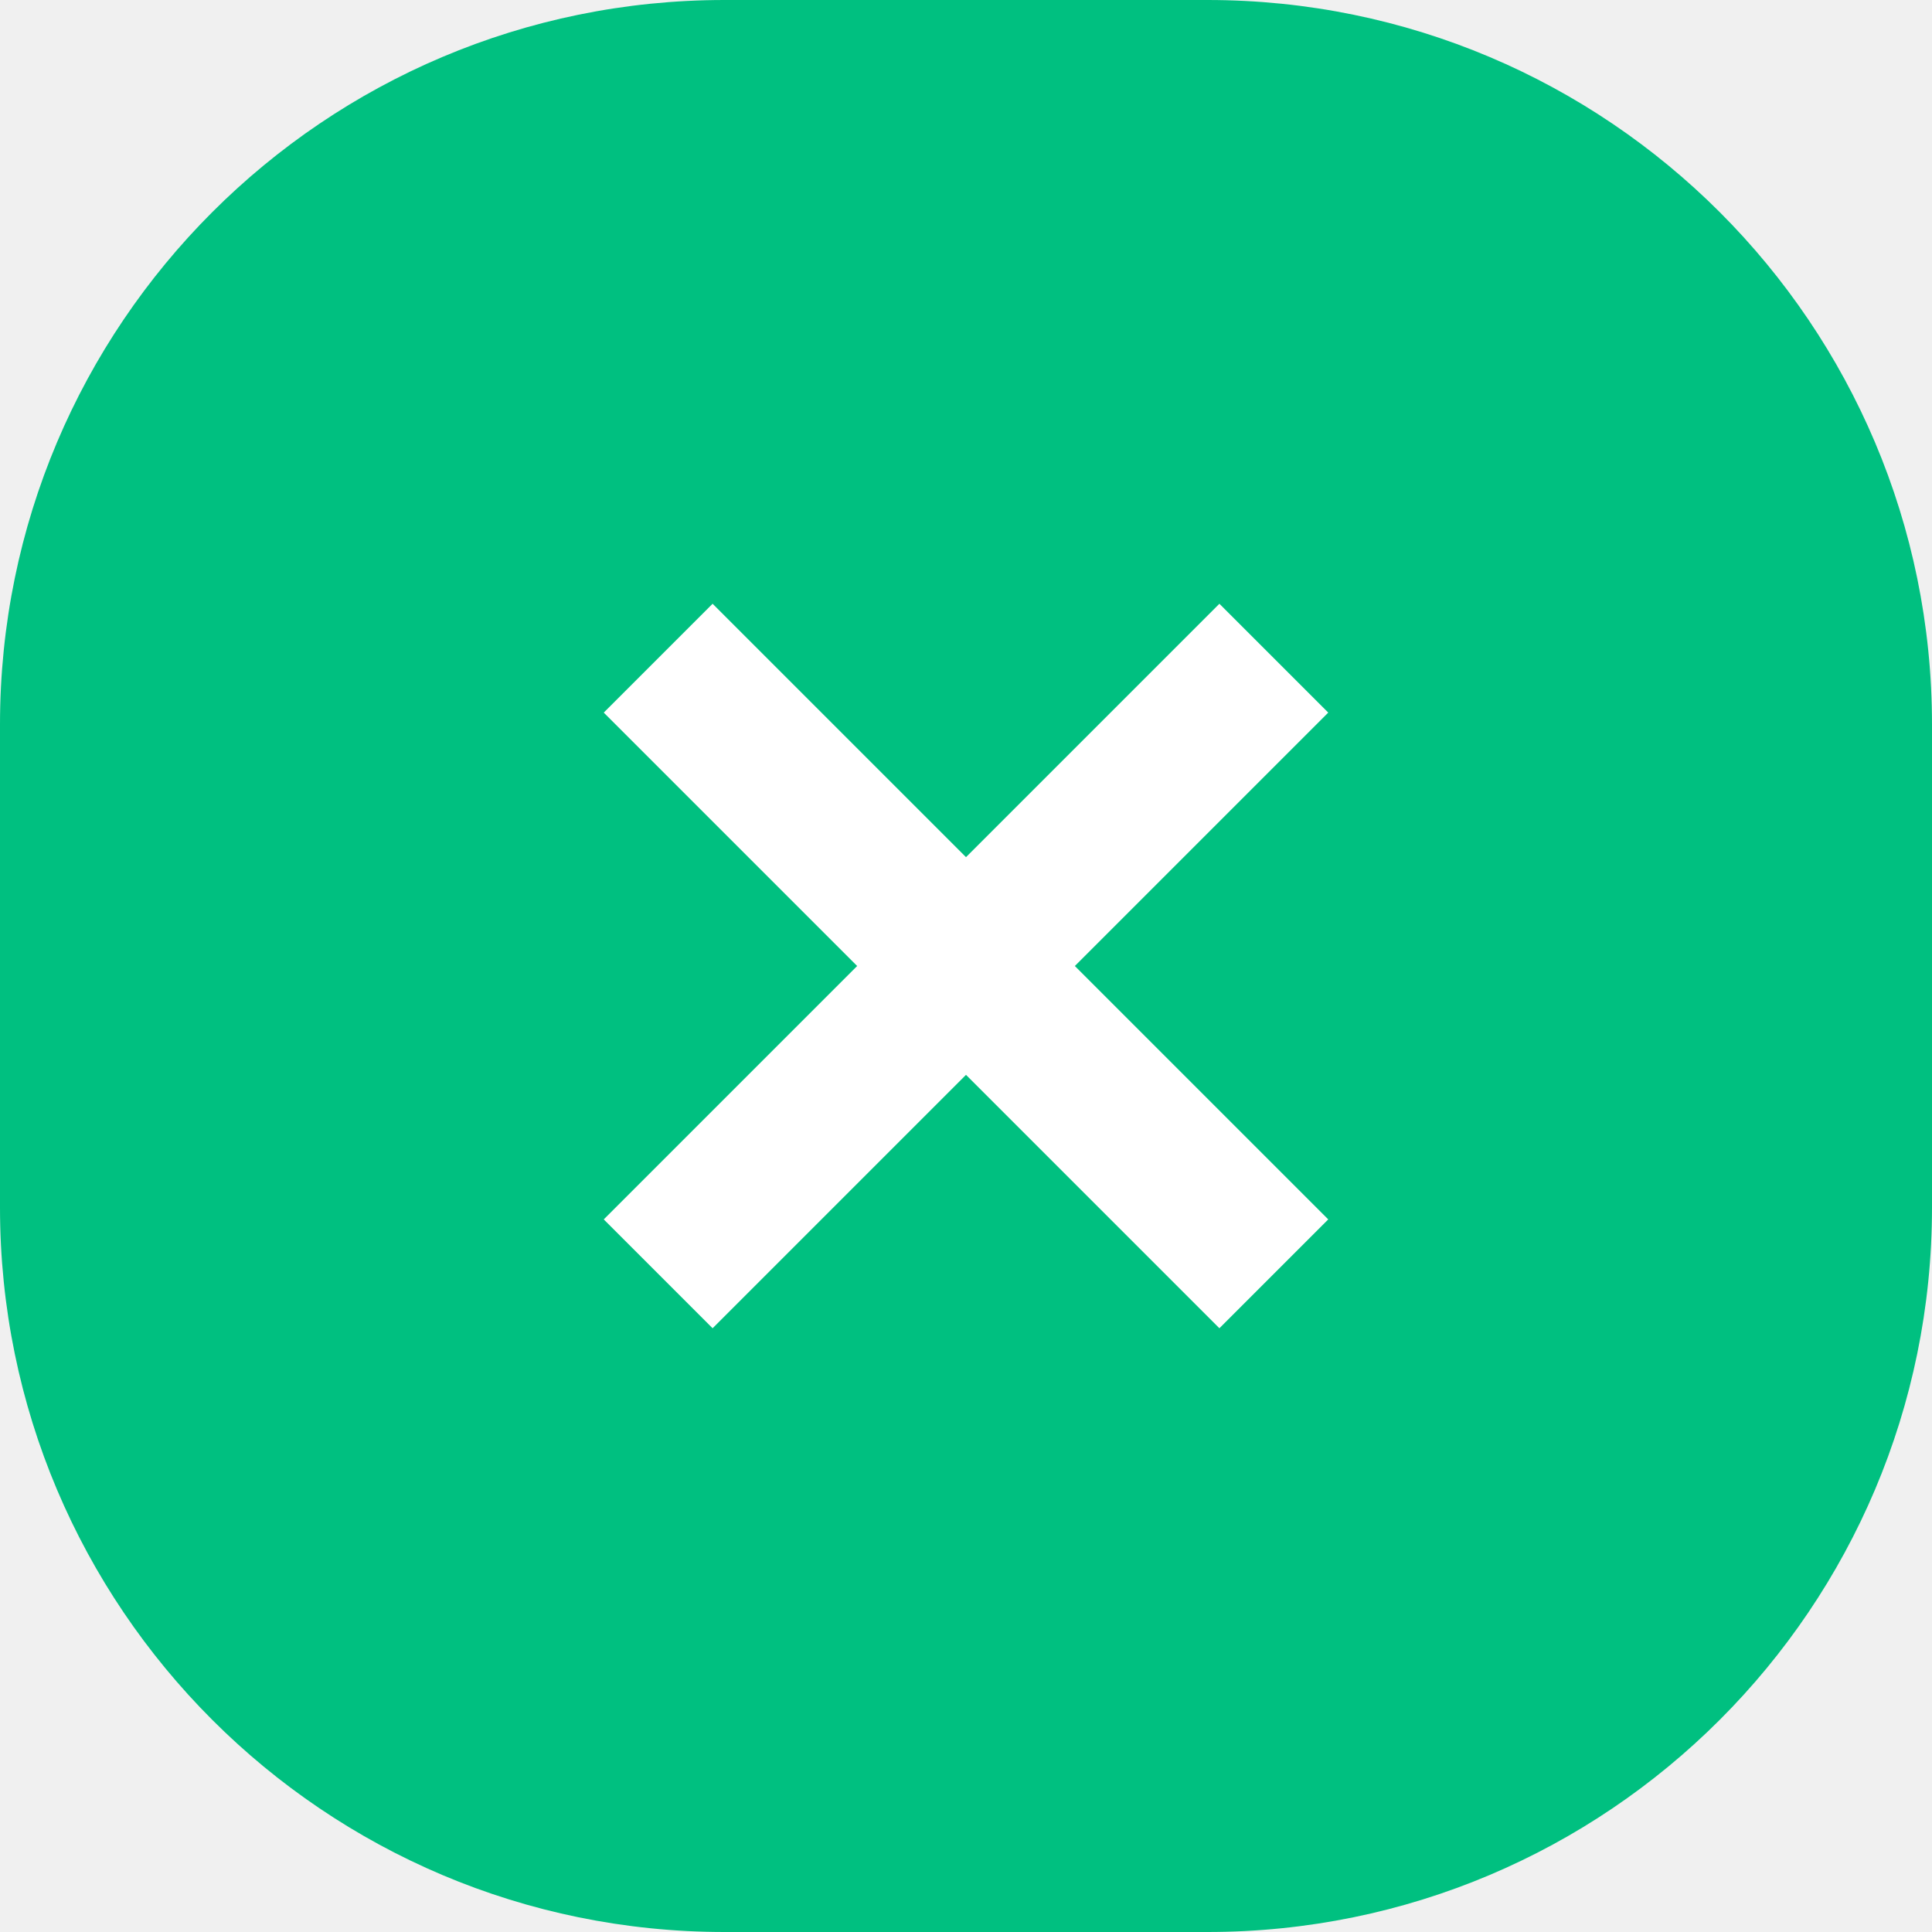
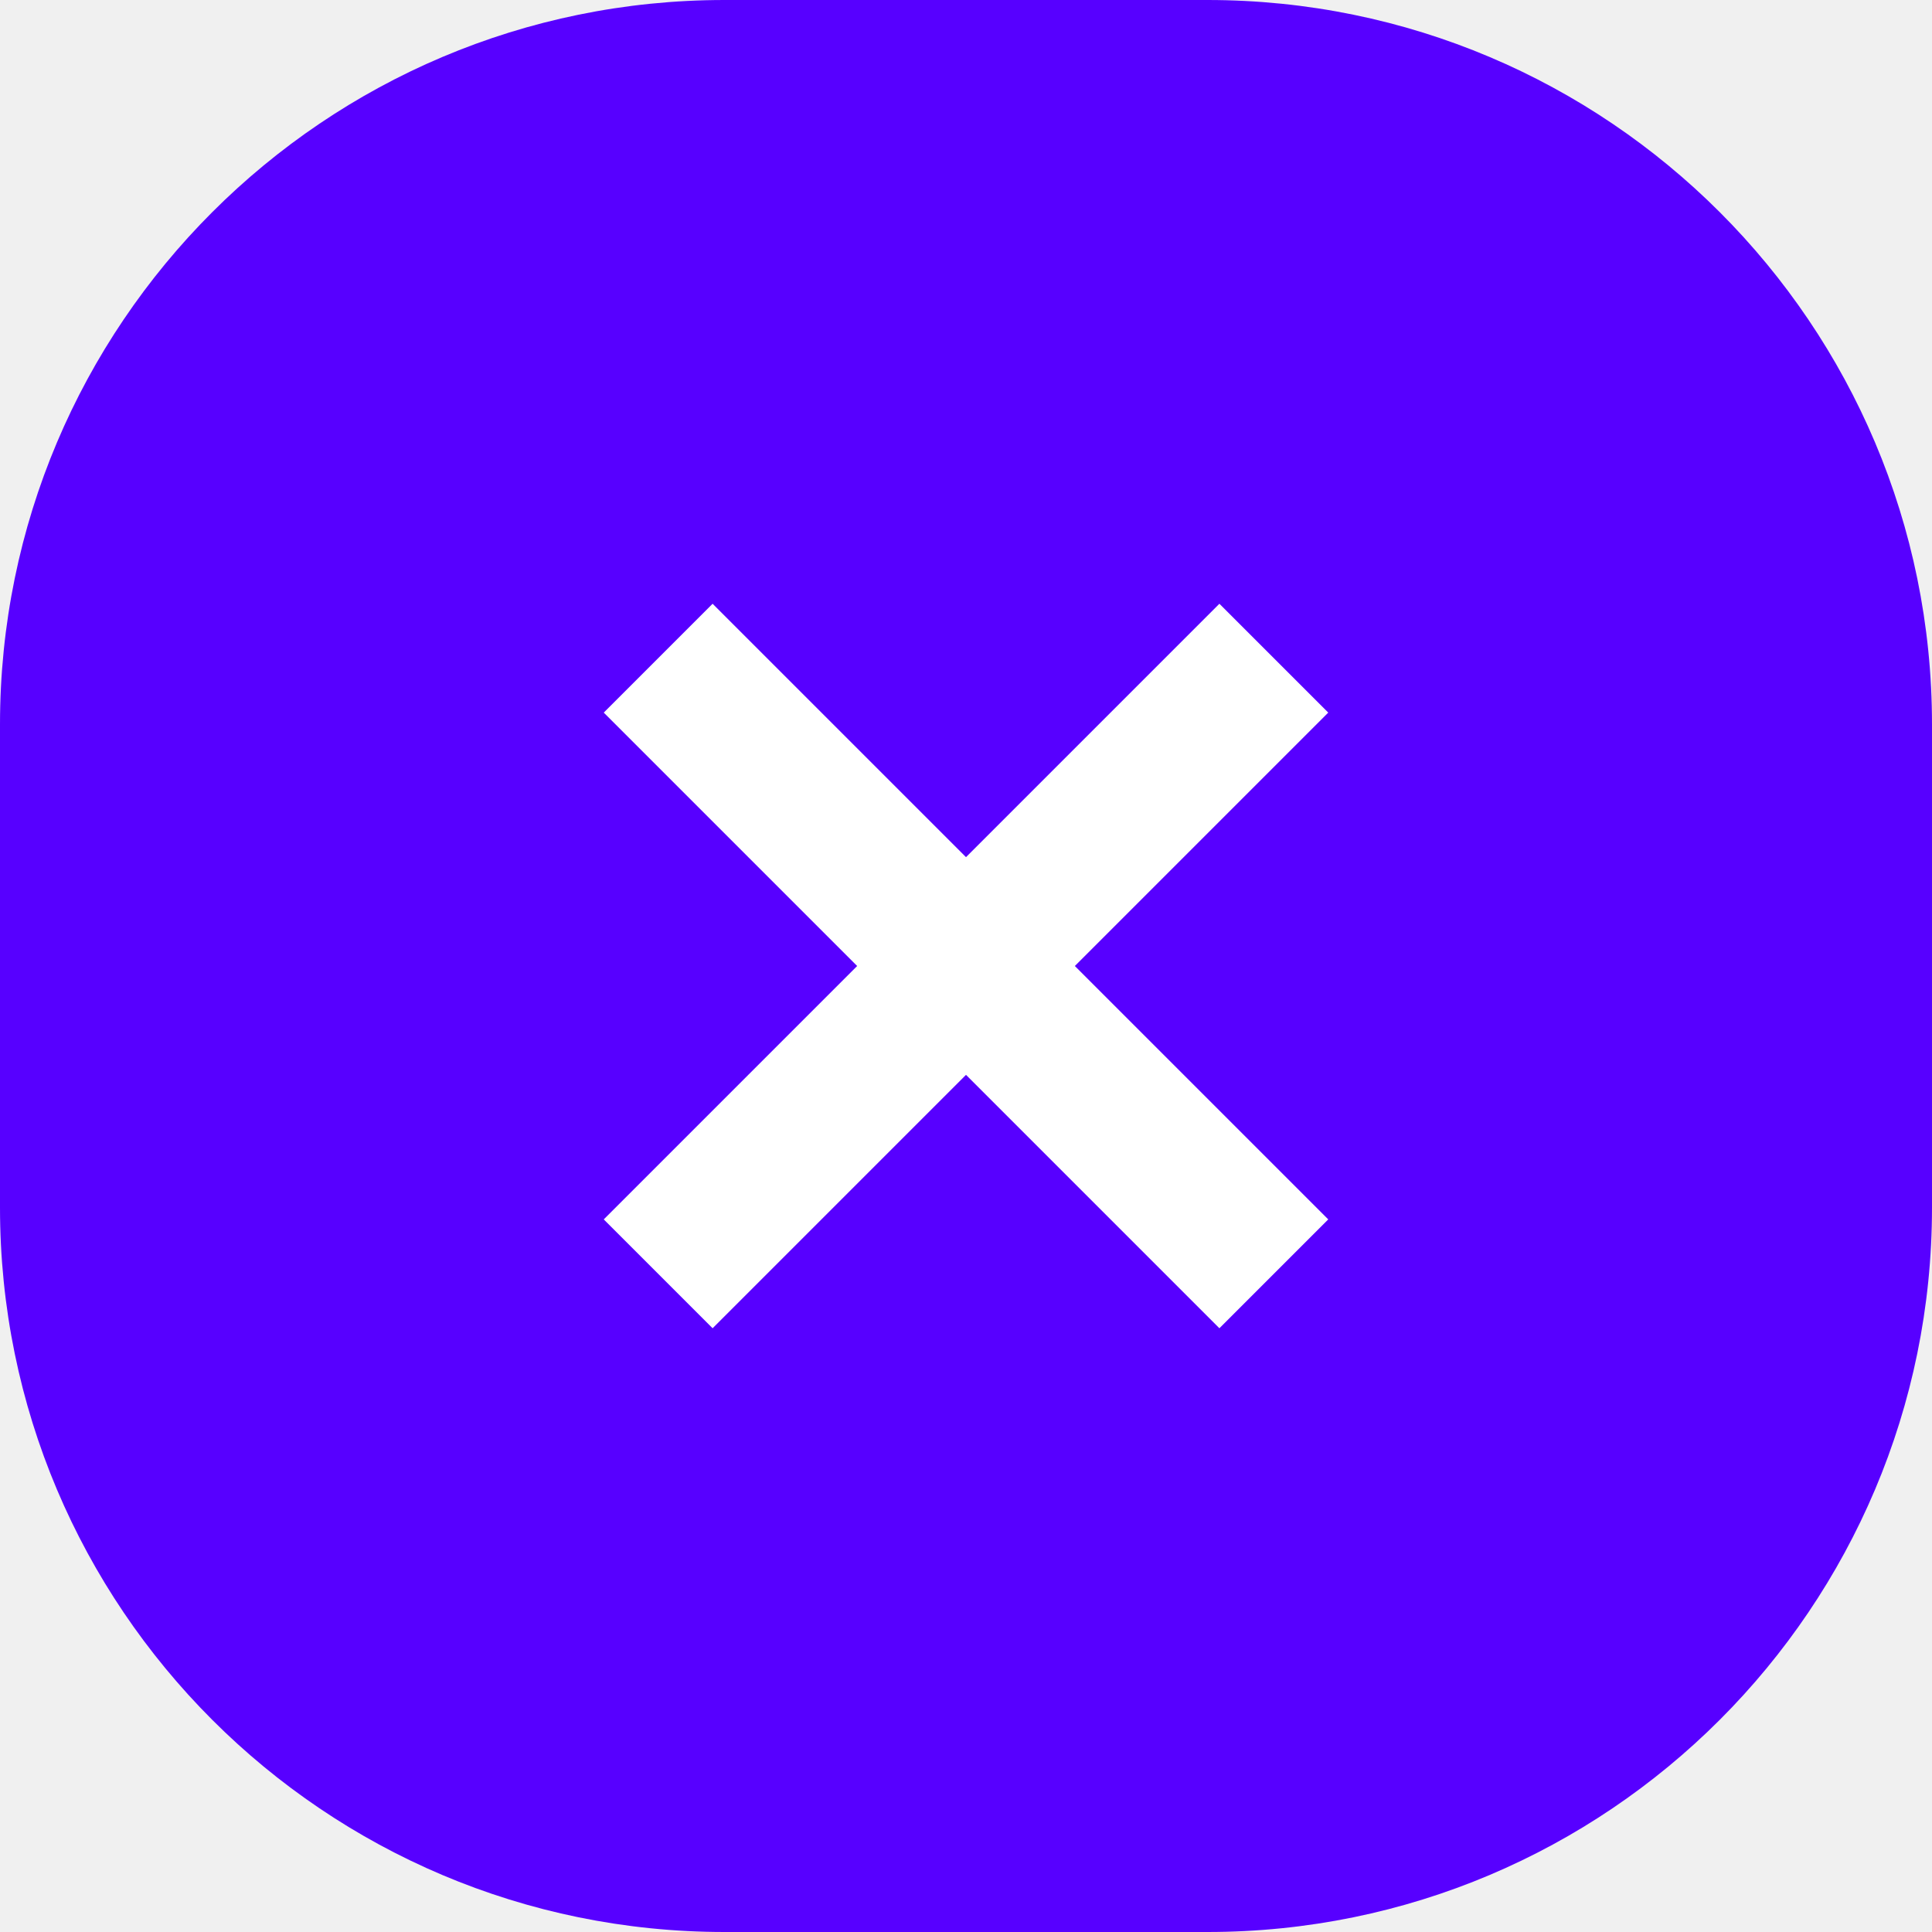
<svg xmlns="http://www.w3.org/2000/svg" width="32" height="32" viewBox="0 0 32 32" fill="none">
-   <rect width="32" height="32" rx="12" fill="#00C080" />
+   <rect width="32" height="32" rx="12" fill="#5700FF" />
  <path fill-rule="evenodd" clip-rule="evenodd" d="M16 14.197L11.803 10L10 11.803L14.197 16L10 20.197L11.803 22L16 17.803L20.197 22L22 20.197L17.803 16L22 11.803L20.197 10L16 14.197Z" fill="white" />
</svg>
